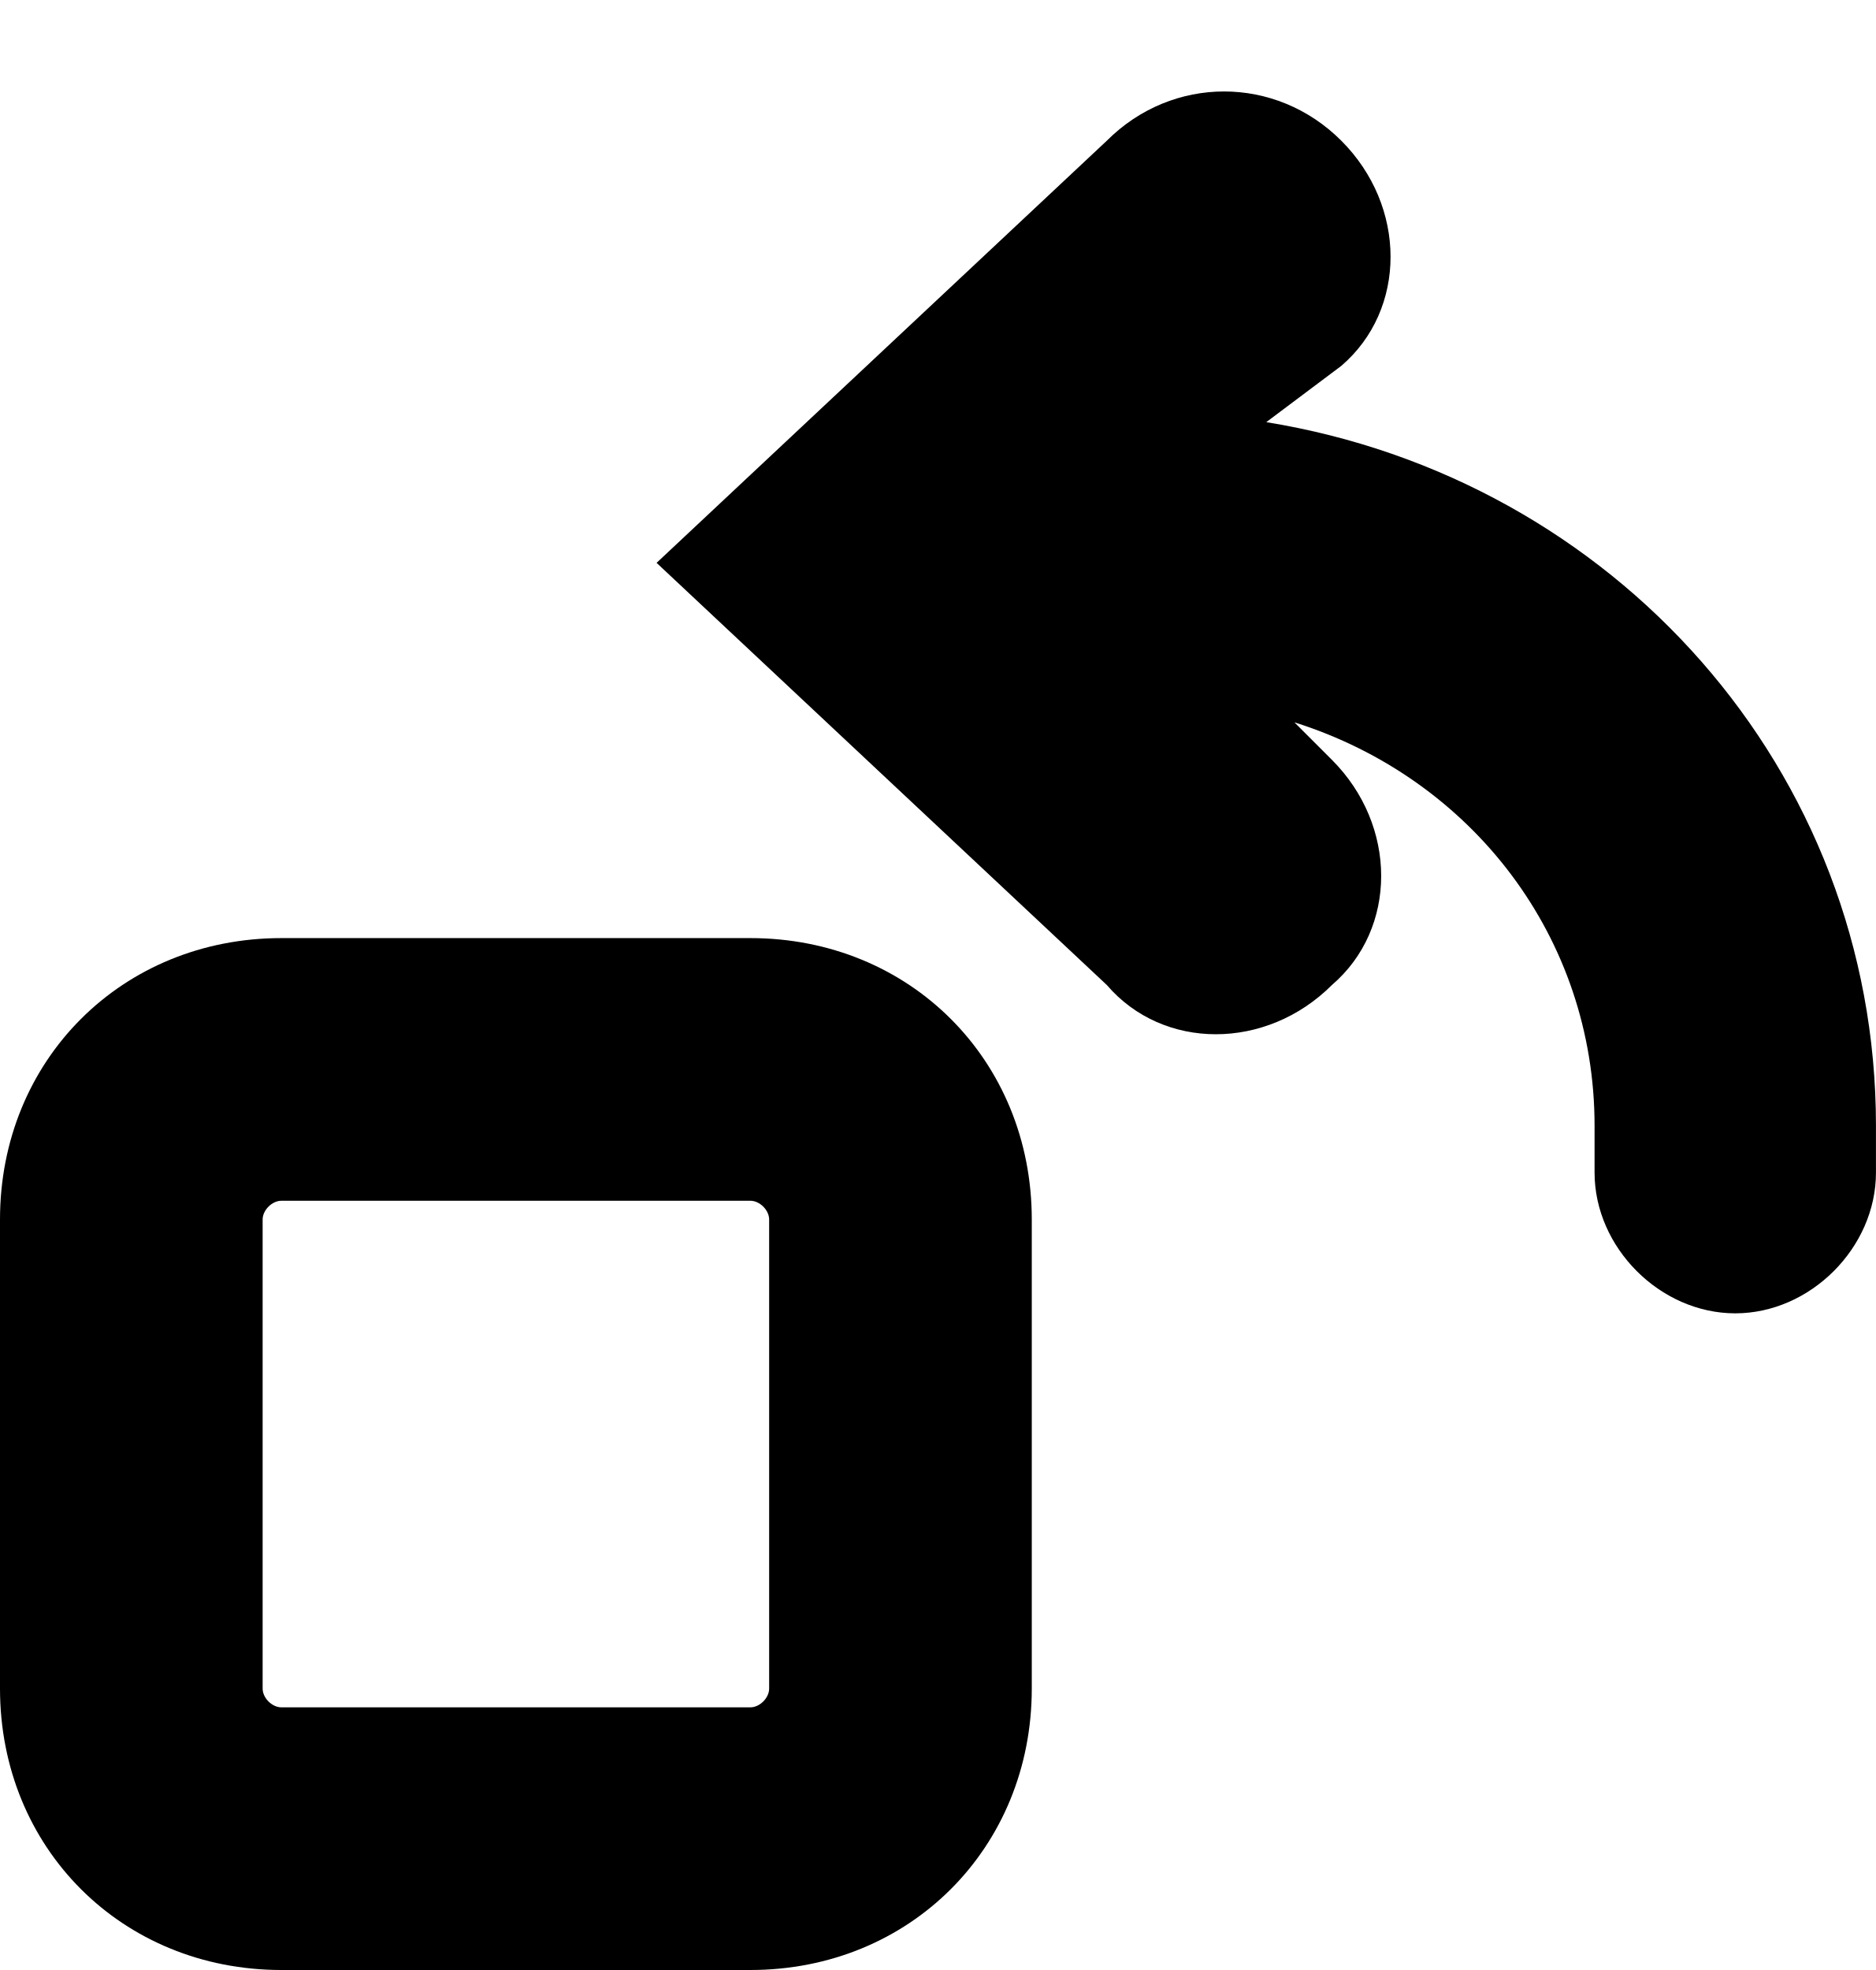
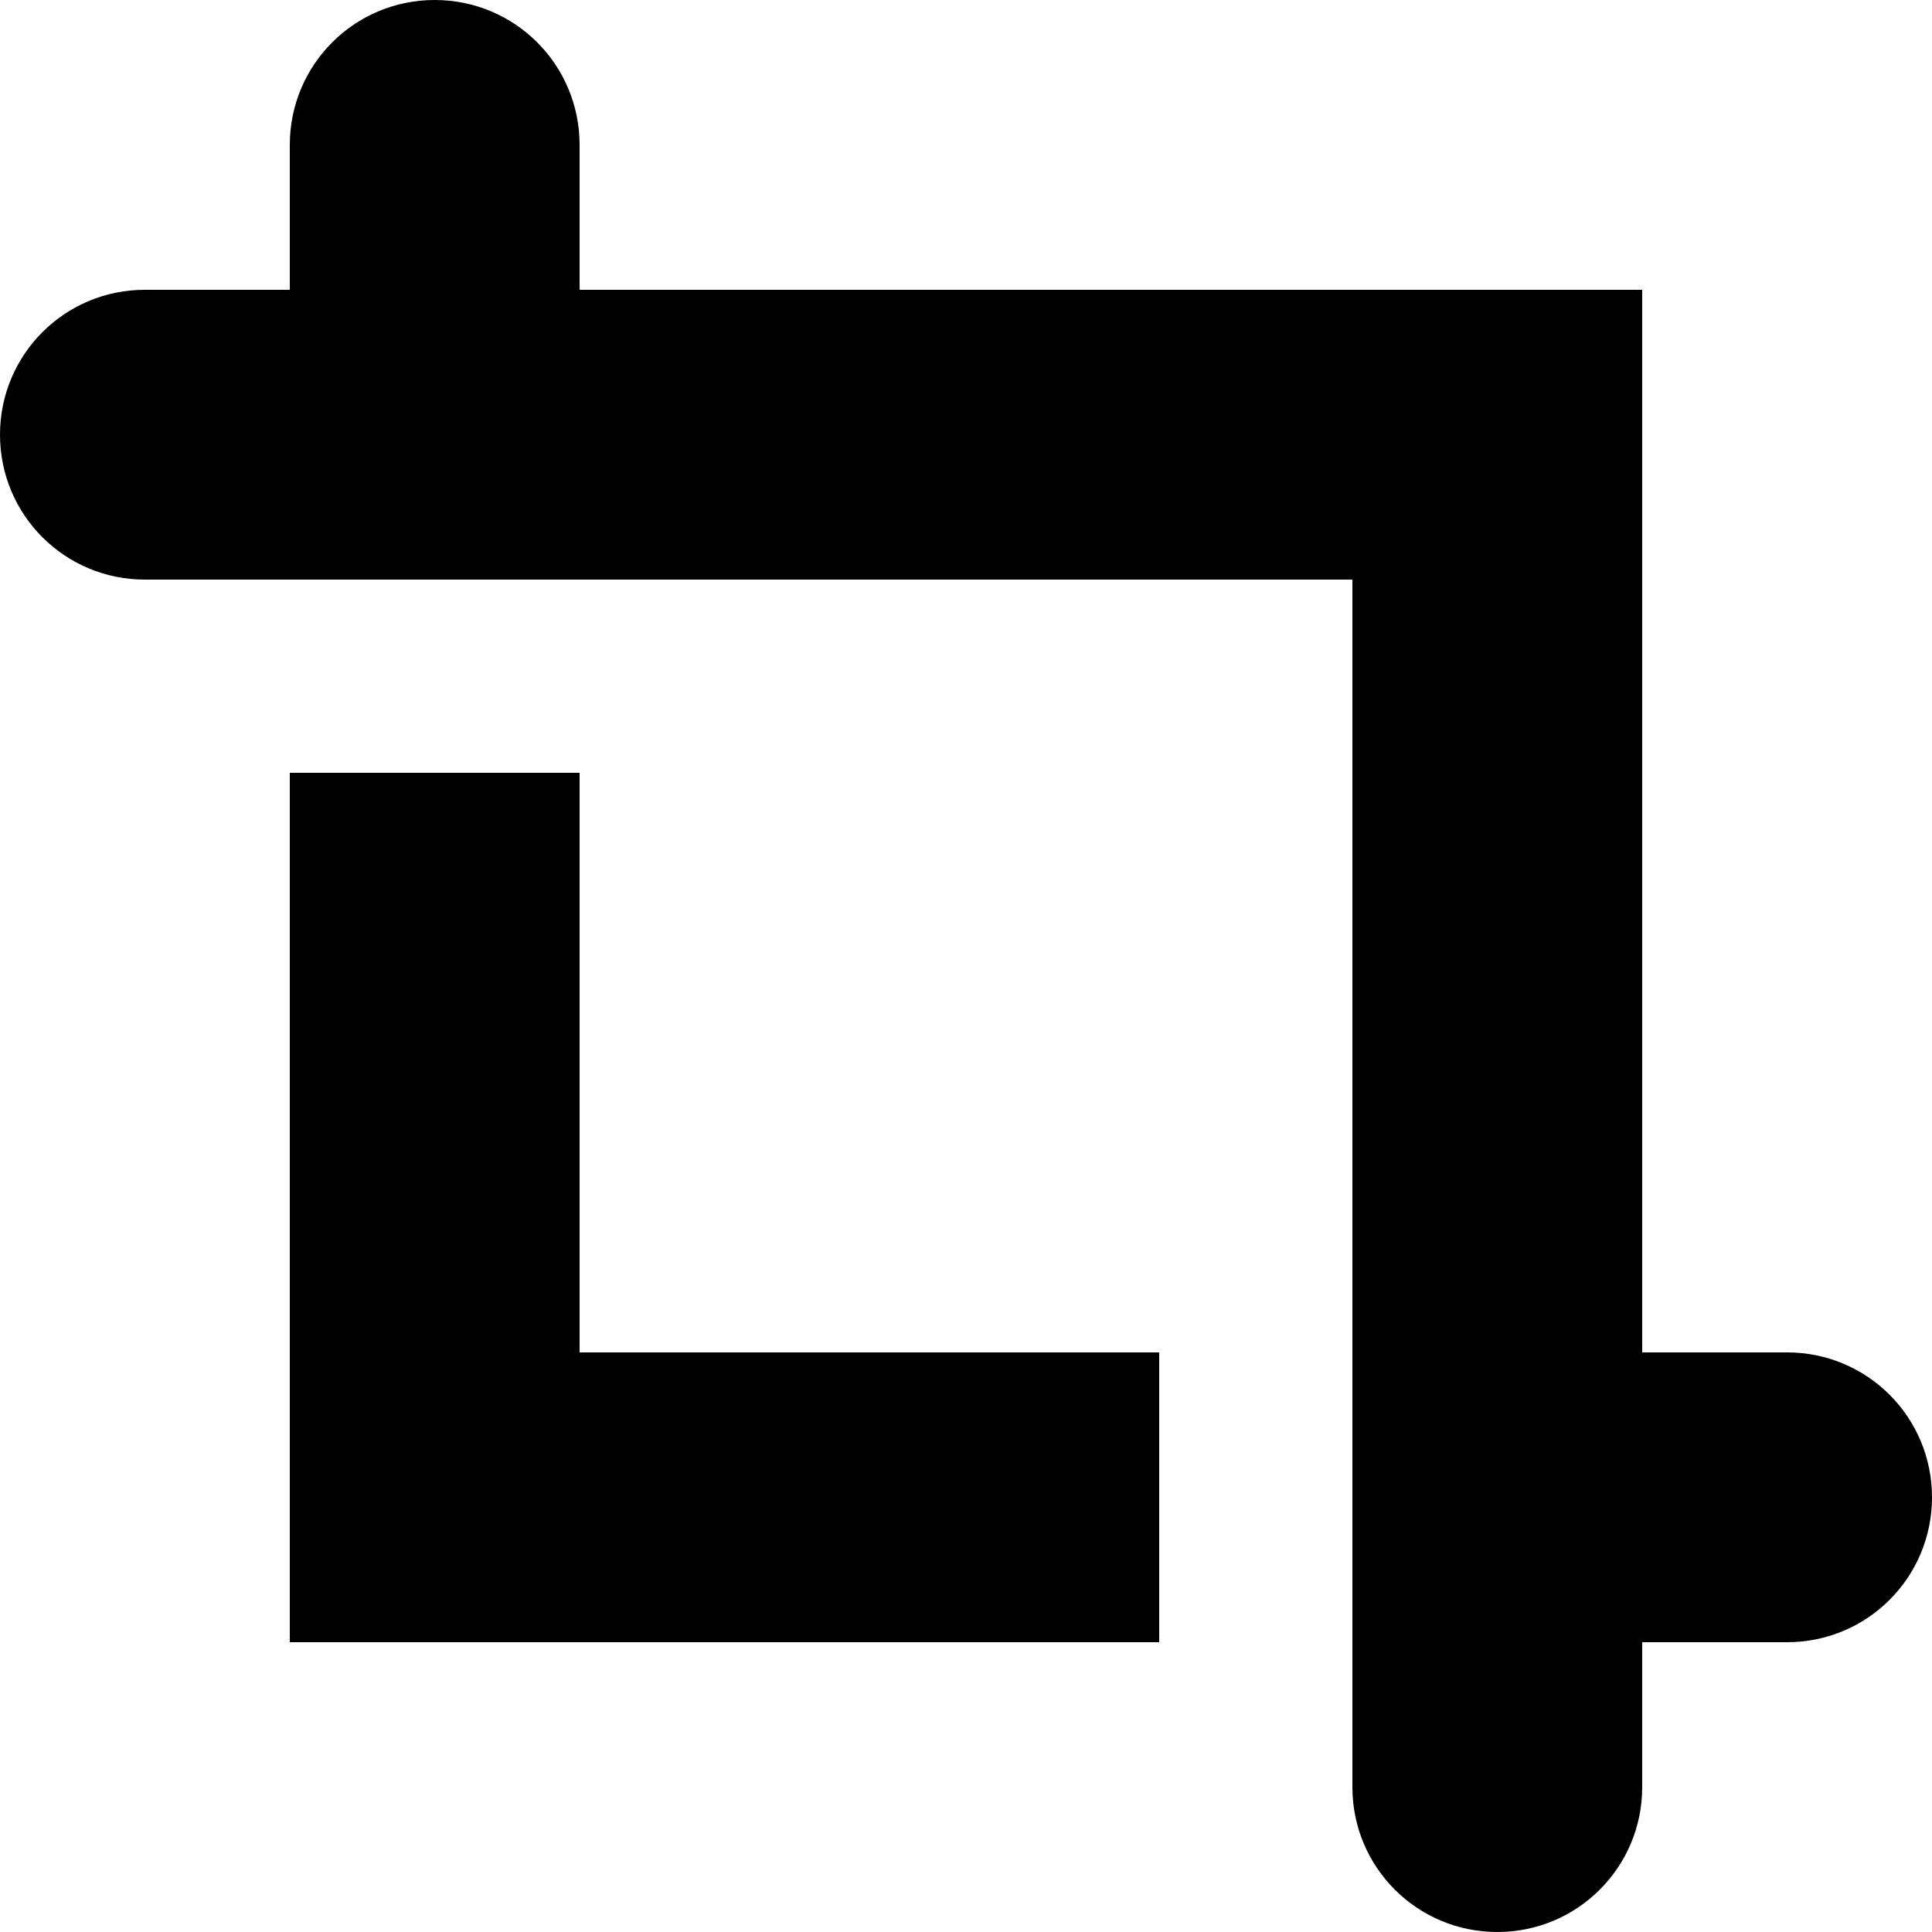
- <svg xmlns="http://www.w3.org/2000/svg" xml:space="preserve" id="Layer_1" x="0" y="0" viewBox="0 0 20 21">
-   <style>.st0{fill-rule:evenodd;clip-rule:evenodd}</style>
-   <path d="M14.3 1.5c.7.7.7 1.8 0 2.4l-.8.6c3.7.6 6.5 3.7 6.5 7.5v.5c0 .8-.7 1.5-1.5 1.5s-1.5-.7-1.5-1.5V12c0-2-1.3-3.7-3.2-4.3l.4.4c.7.7.7 1.8 0 2.4-.7.7-1.8.7-2.4 0L7 6l4.8-4.5c.7-.7 1.8-.7 2.5 0" />
-   <path d="M0 13c0-1.7 1.3-3 3-3h5c1.7 0 3 1.3 3 3v5c0 1.7-1.3 3-3 3H3c-1.7 0-3-1.3-3-3zm3-.2h5c.1 0 .2.1.2.2v5c0 .1-.1.2-.2.2H3c-.1 0-.2-.1-.2-.2v-5c0-.1.1-.2.2-.2" class="st0" />
+ <svg xmlns="http://www.w3.org/2000/svg" id="Layer_1" x="0" y="0" version="1.1" viewBox="0 0 20 20" style="enable-background:new 0 0 20 20" xml:space="preserve">
+   <style type="text/css">.st0{fill-rule:evenodd;clip-rule:evenodd}</style>
+   <path d="M20,15.5c0,0.83-0.67,1.5-1.5,1.5H17v1.5c0,0.83-0.67,1.5-1.5,1.5S14,19.33,14,18.5V6H1.5C0.67,6,0,5.33,0,4.5S0.67,3,1.5,3  H3V1.5C3,0.67,3.67,0,4.5,0S6,0.67,6,1.5V3h11v11h1.5C19.33,14,20,14.67,20,15.5z M6,8H3v9h9v-3H6V8z" class="st0" />
</svg>
